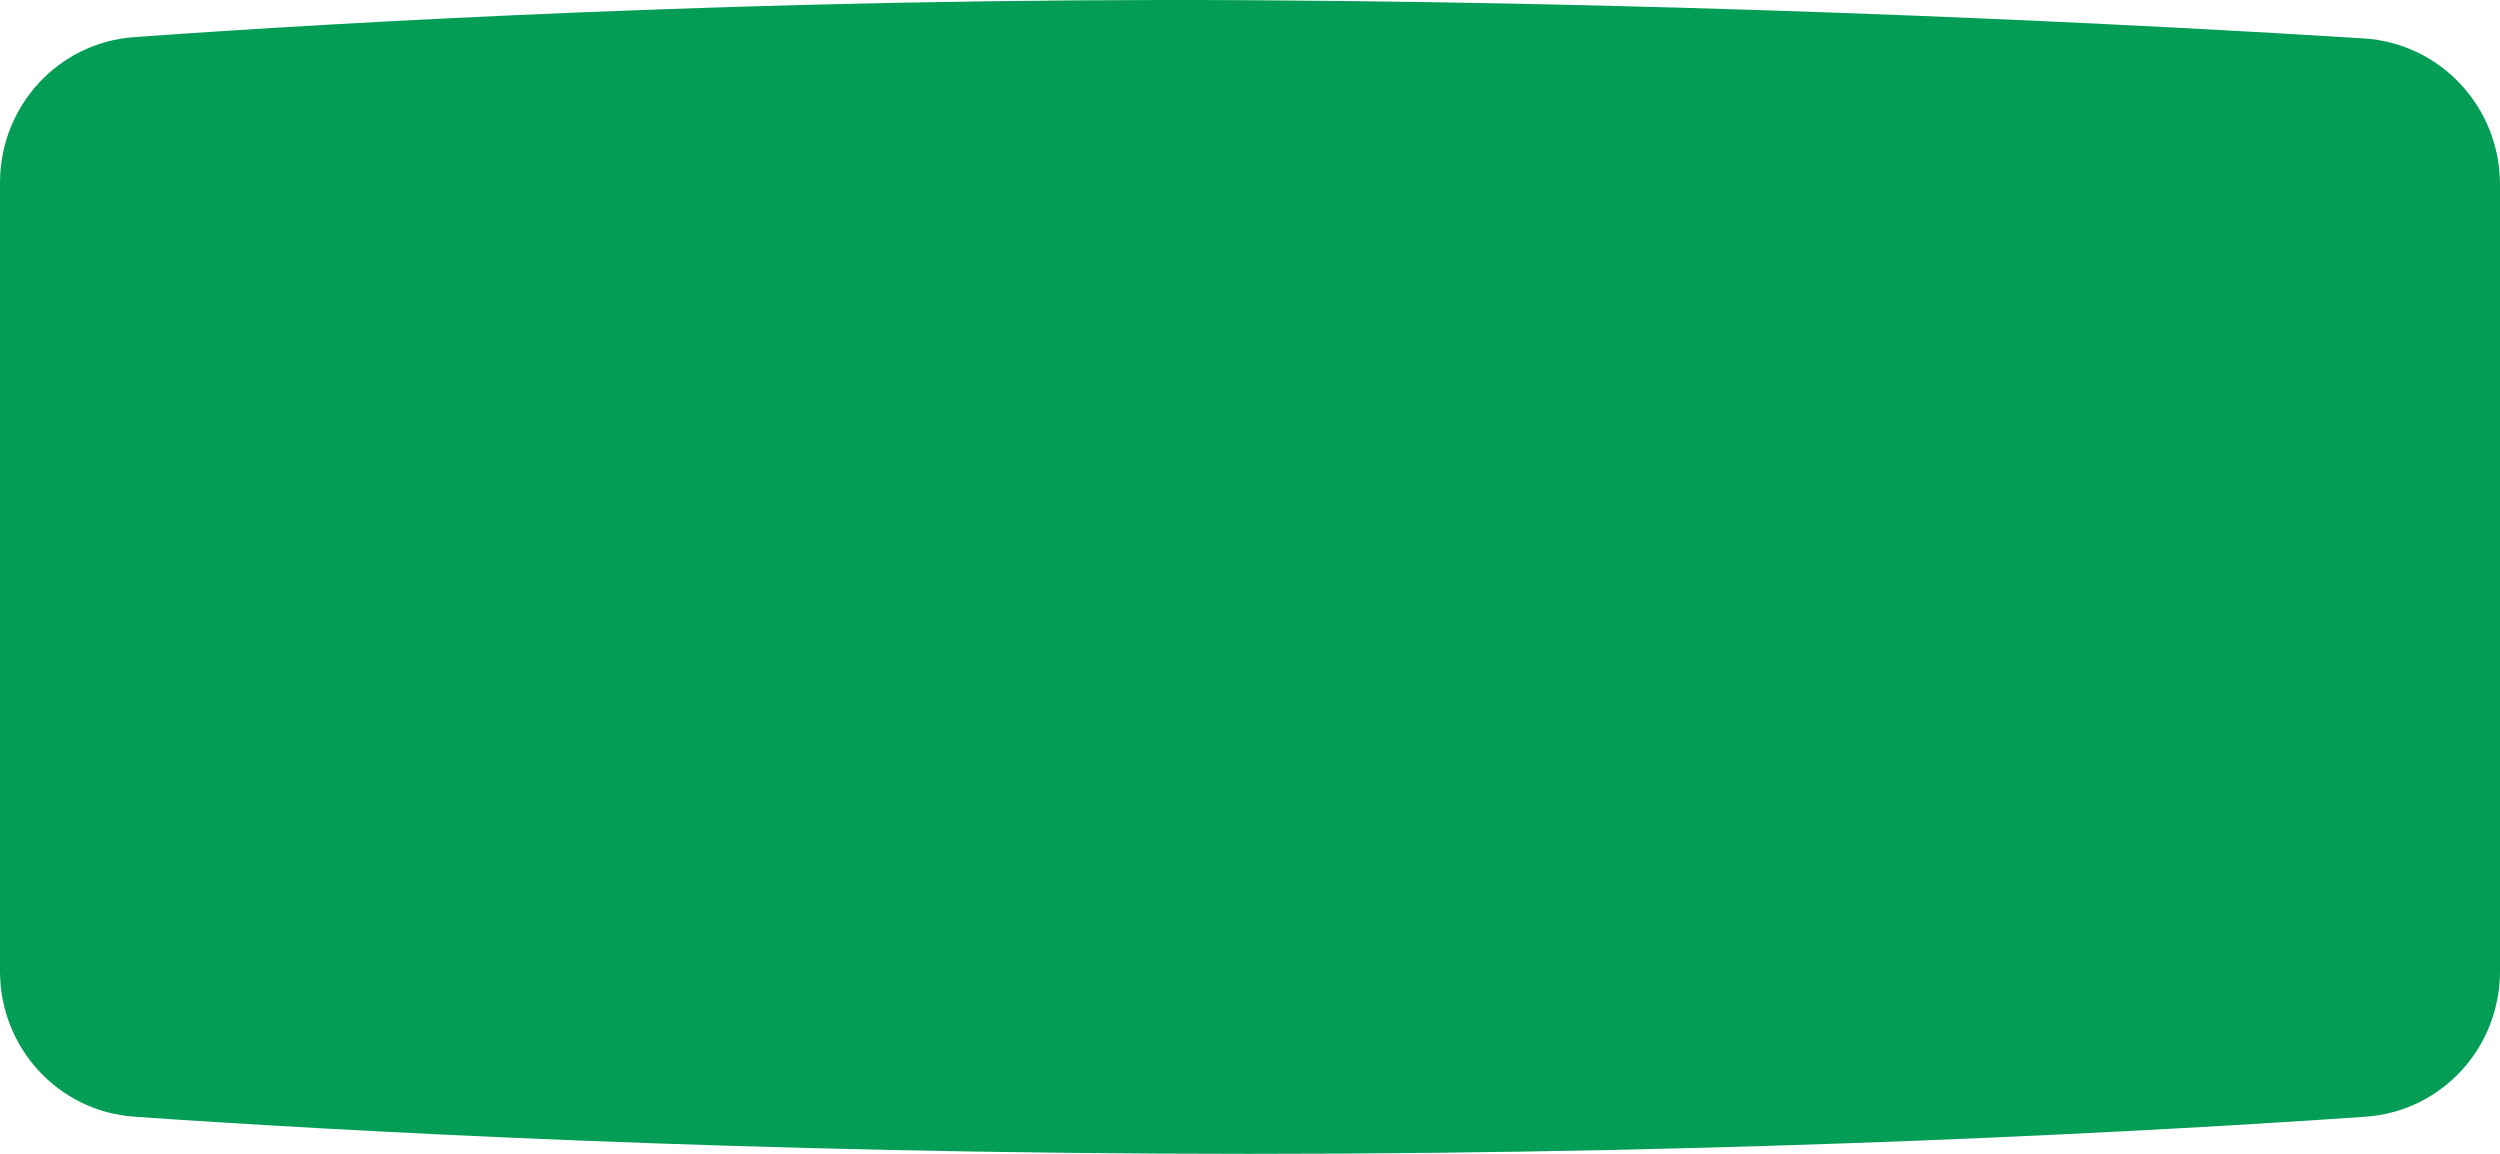
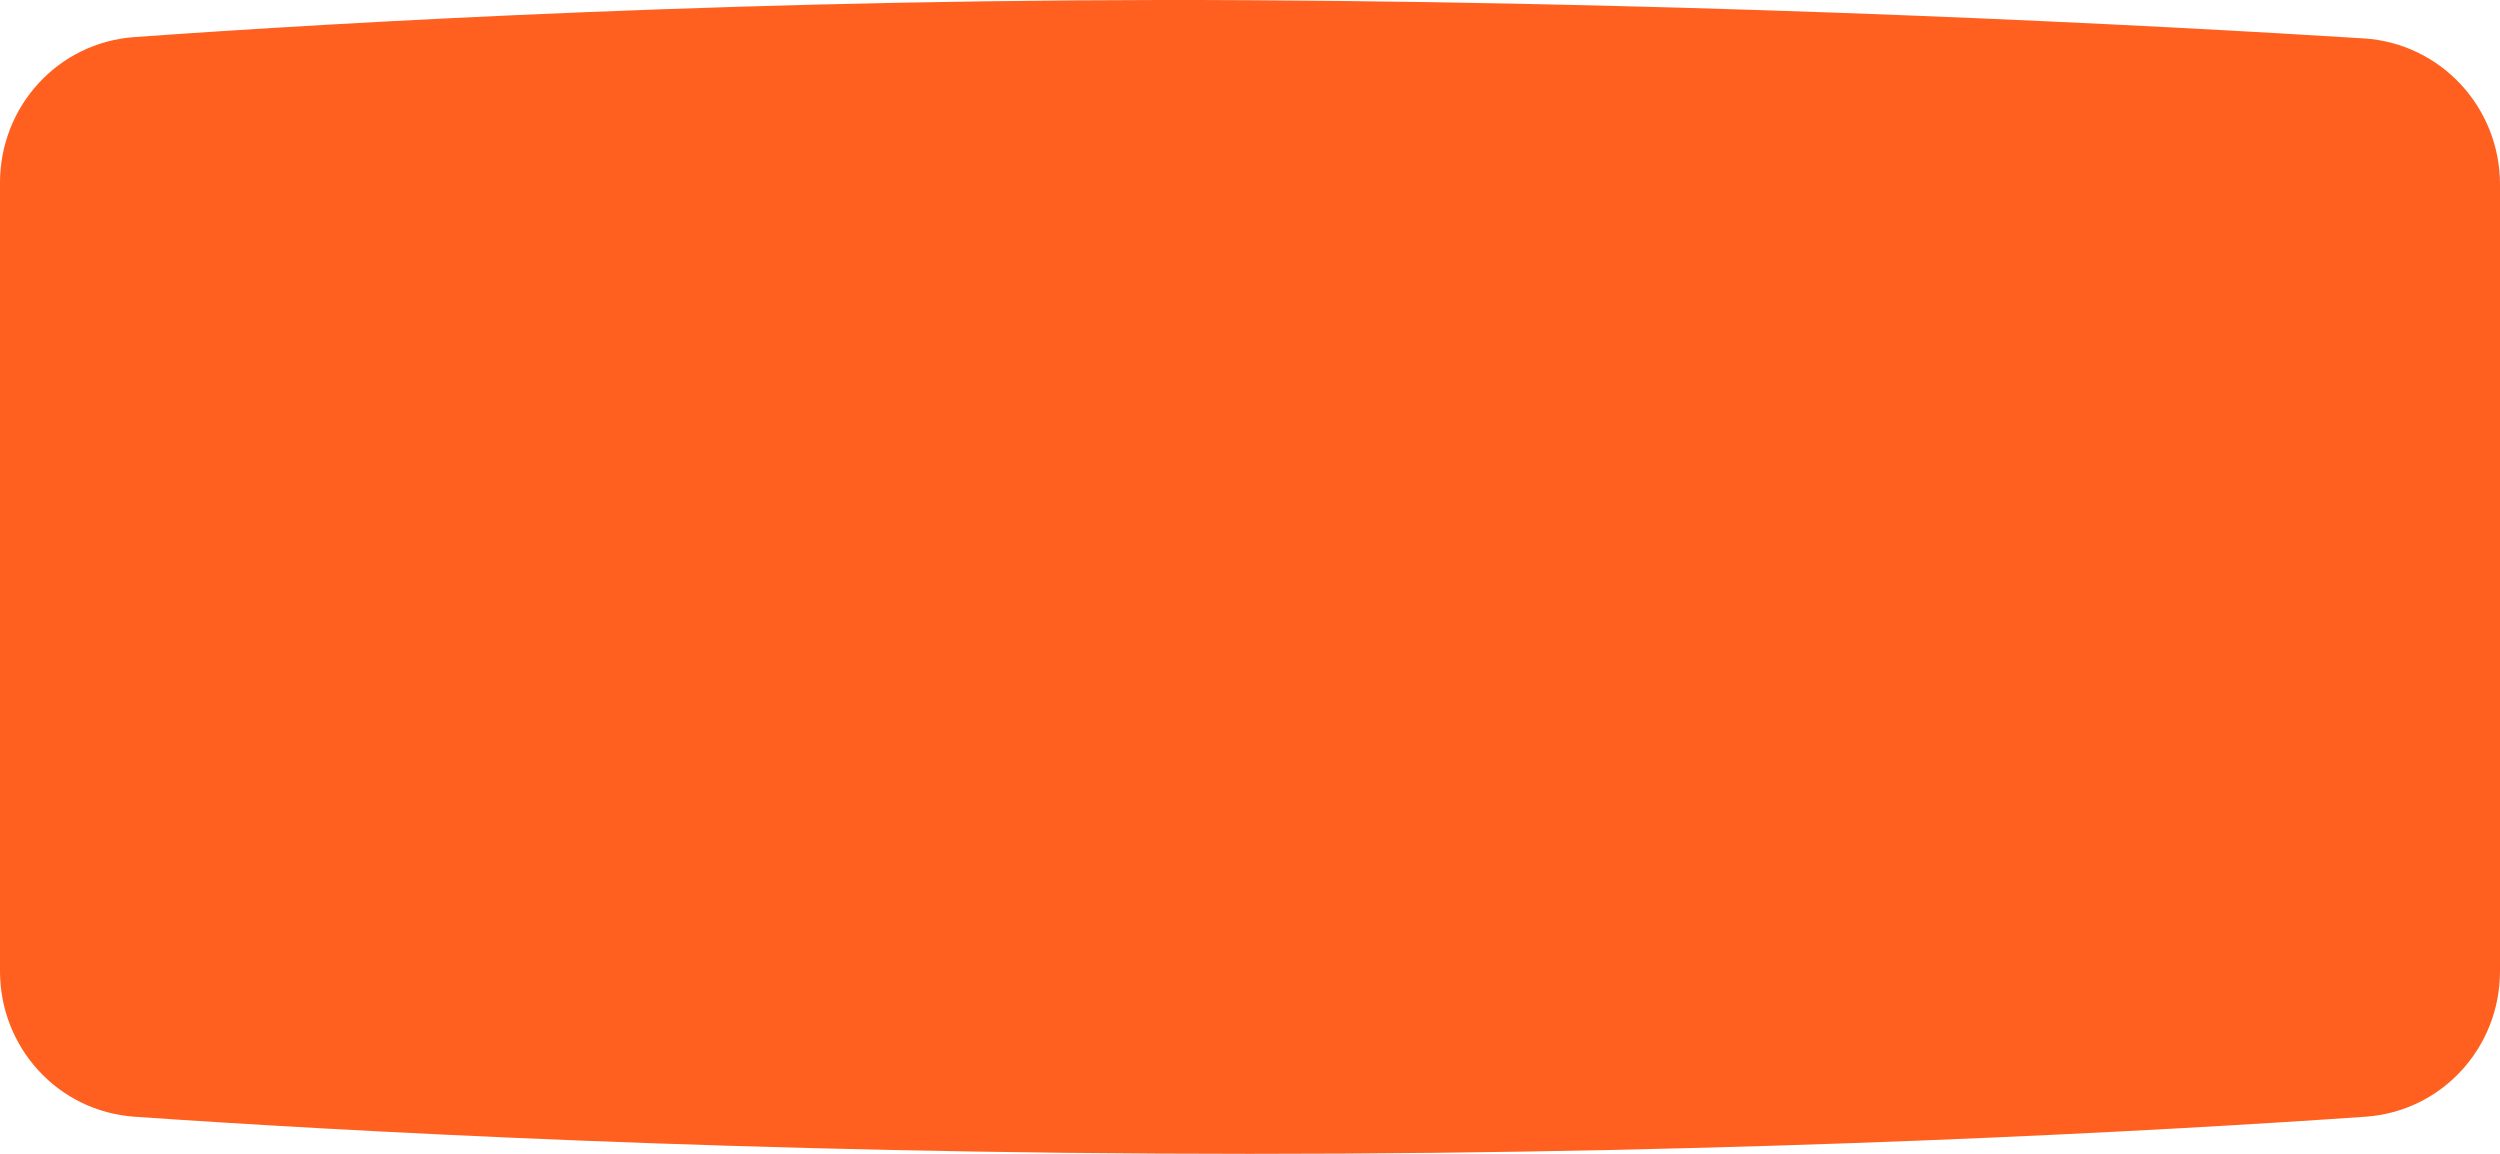
<svg xmlns="http://www.w3.org/2000/svg" width="338" height="156" viewBox="0 0 338 156" fill="none">
-   <path d="M0 24.704C0 14.36 7.851 5.751 18.169 5.013C46.175 3.012 103.552 -0.348 169 0.029C234.24 0.406 291.461 3.435 319.563 5.191C329.994 5.843 338 14.509 338 24.96V131.301C338 141.656 330.134 150.267 319.804 150.982C292.584 152.867 237.105 156 169 156C100.895 156 45.416 152.867 18.196 150.982C7.866 150.267 0 141.656 0 131.301V24.704Z" fill="#039D55" />
+   <path d="M0 24.704C0 14.36 7.851 5.751 18.169 5.013C46.175 3.012 103.552 -0.348 169 0.029C234.24 0.406 291.461 3.435 319.563 5.191C329.994 5.843 338 14.509 338 24.96V131.301C338 141.656 330.134 150.267 319.804 150.982C292.584 152.867 237.105 156 169 156C100.895 156 45.416 152.867 18.196 150.982C7.866 150.267 0 141.656 0 131.301V24.704Z" fill="#FF601F" />
</svg>
